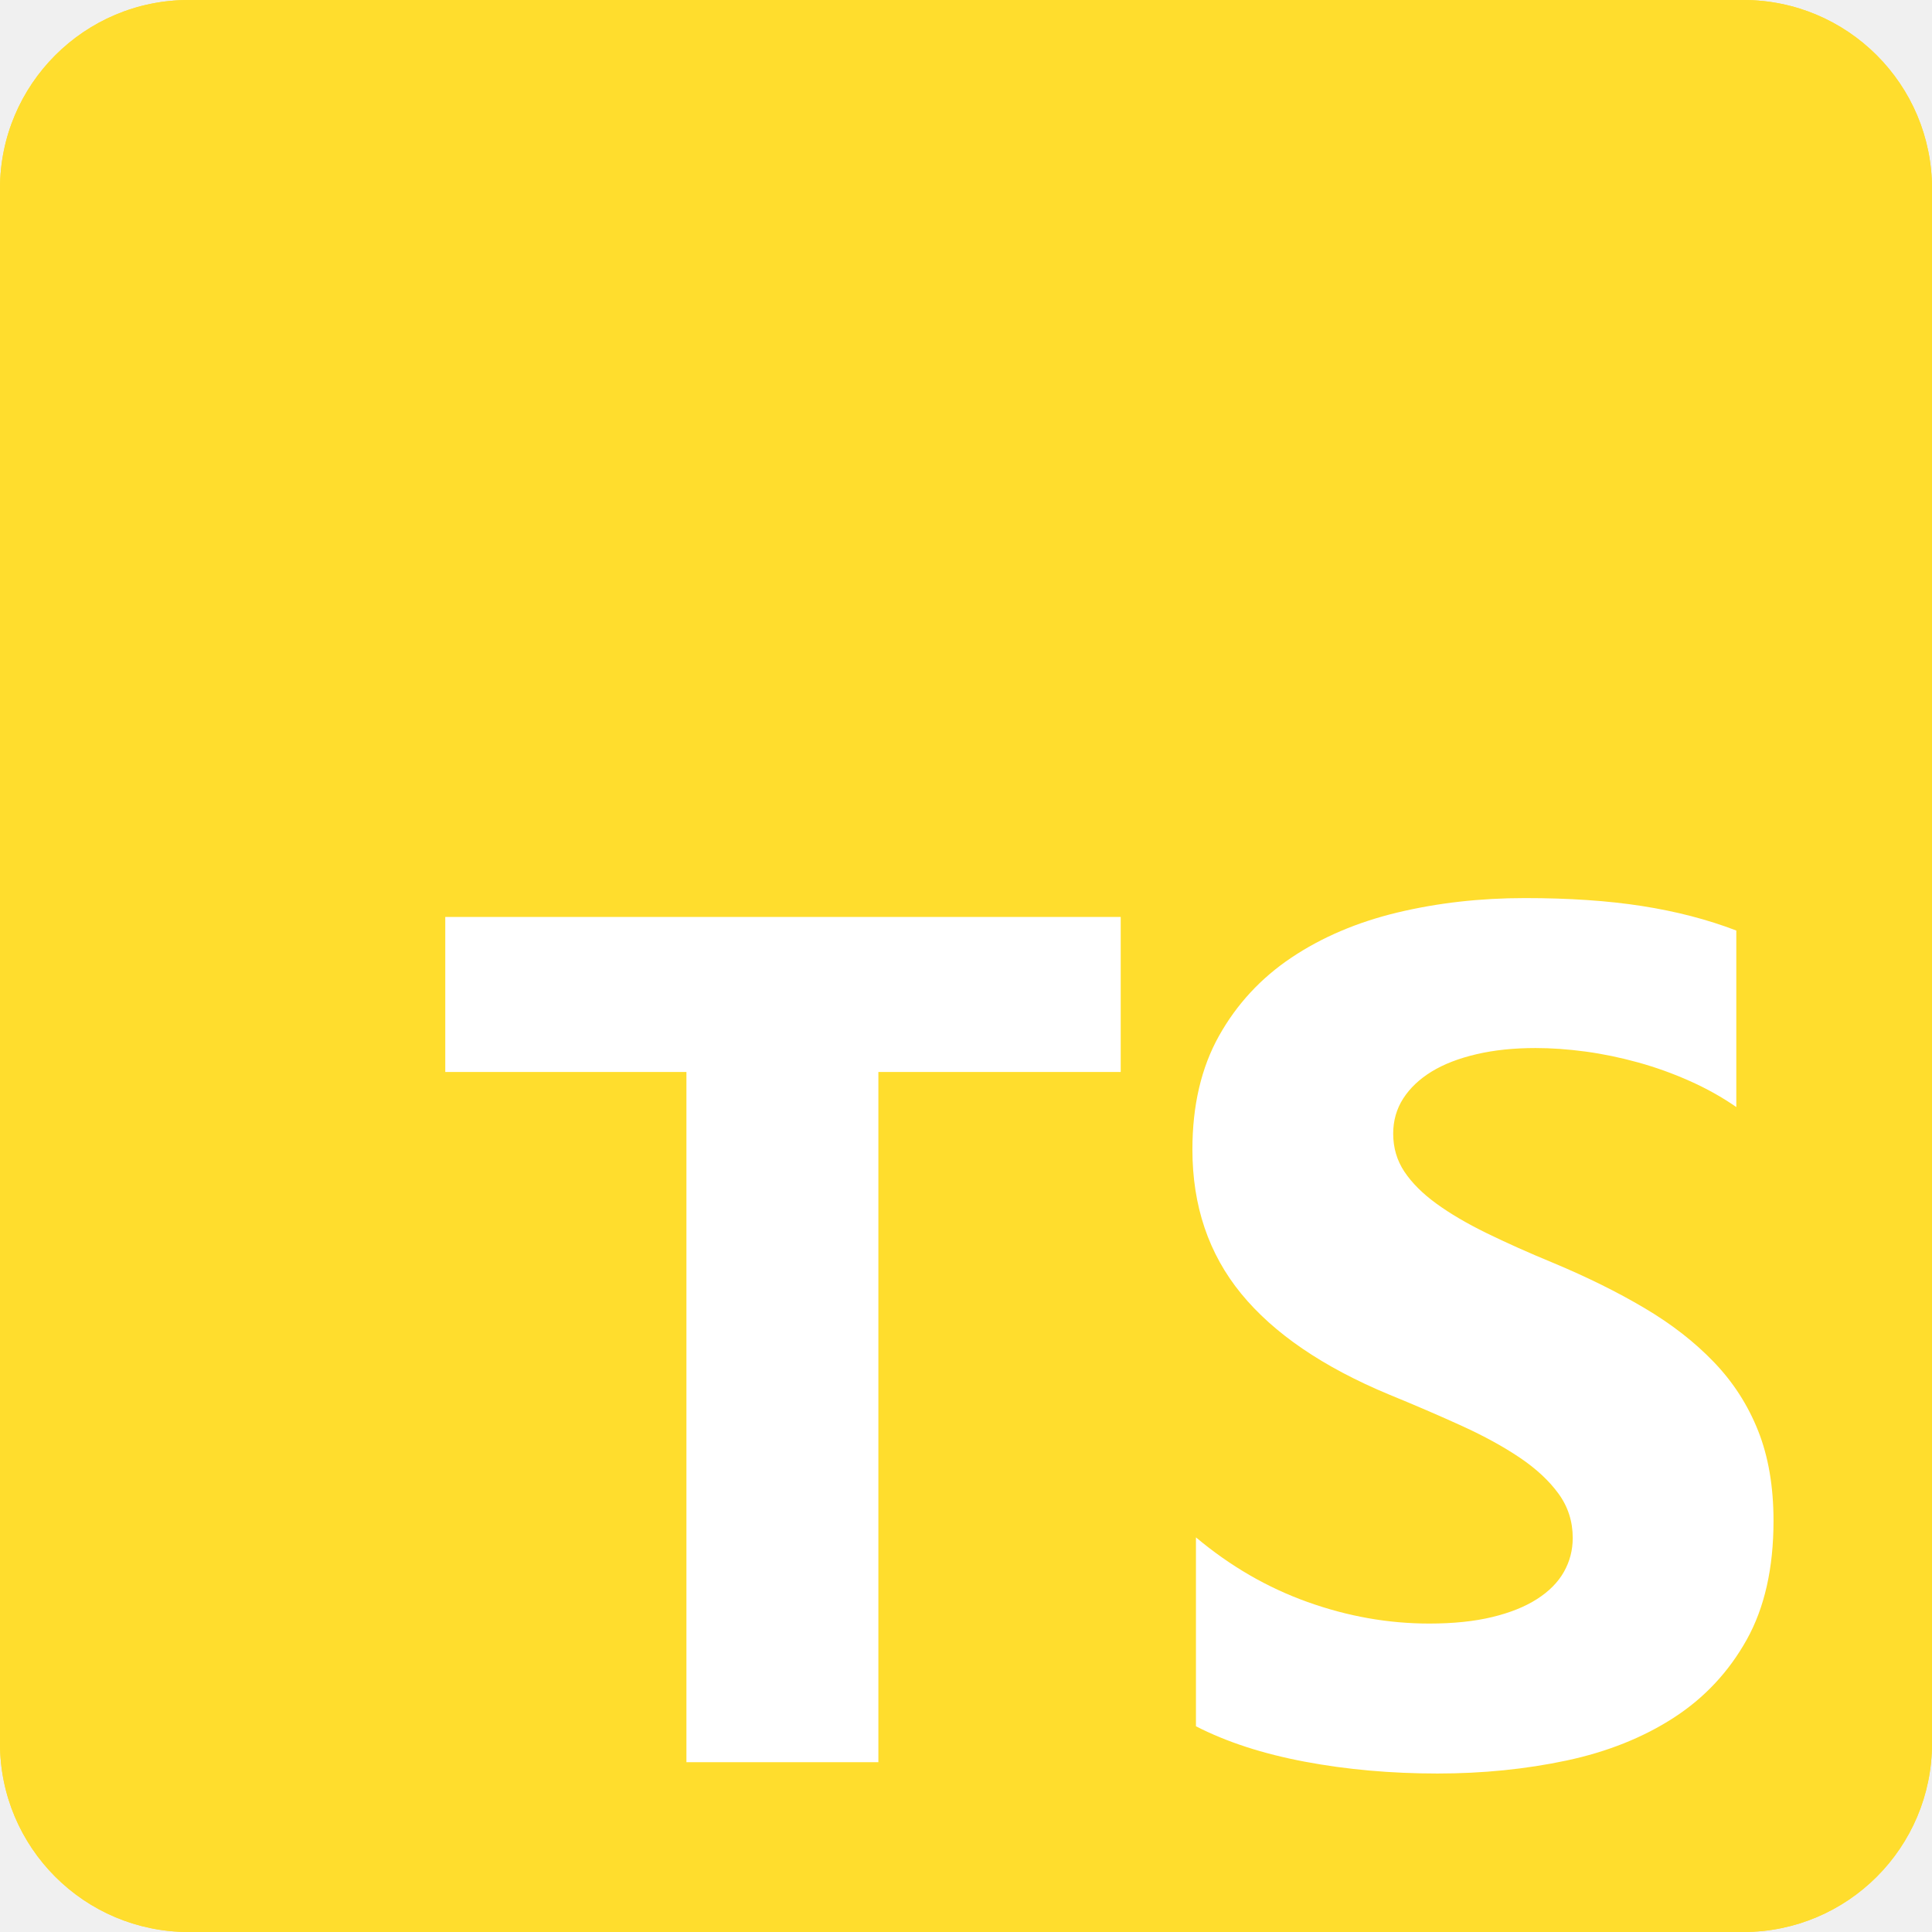
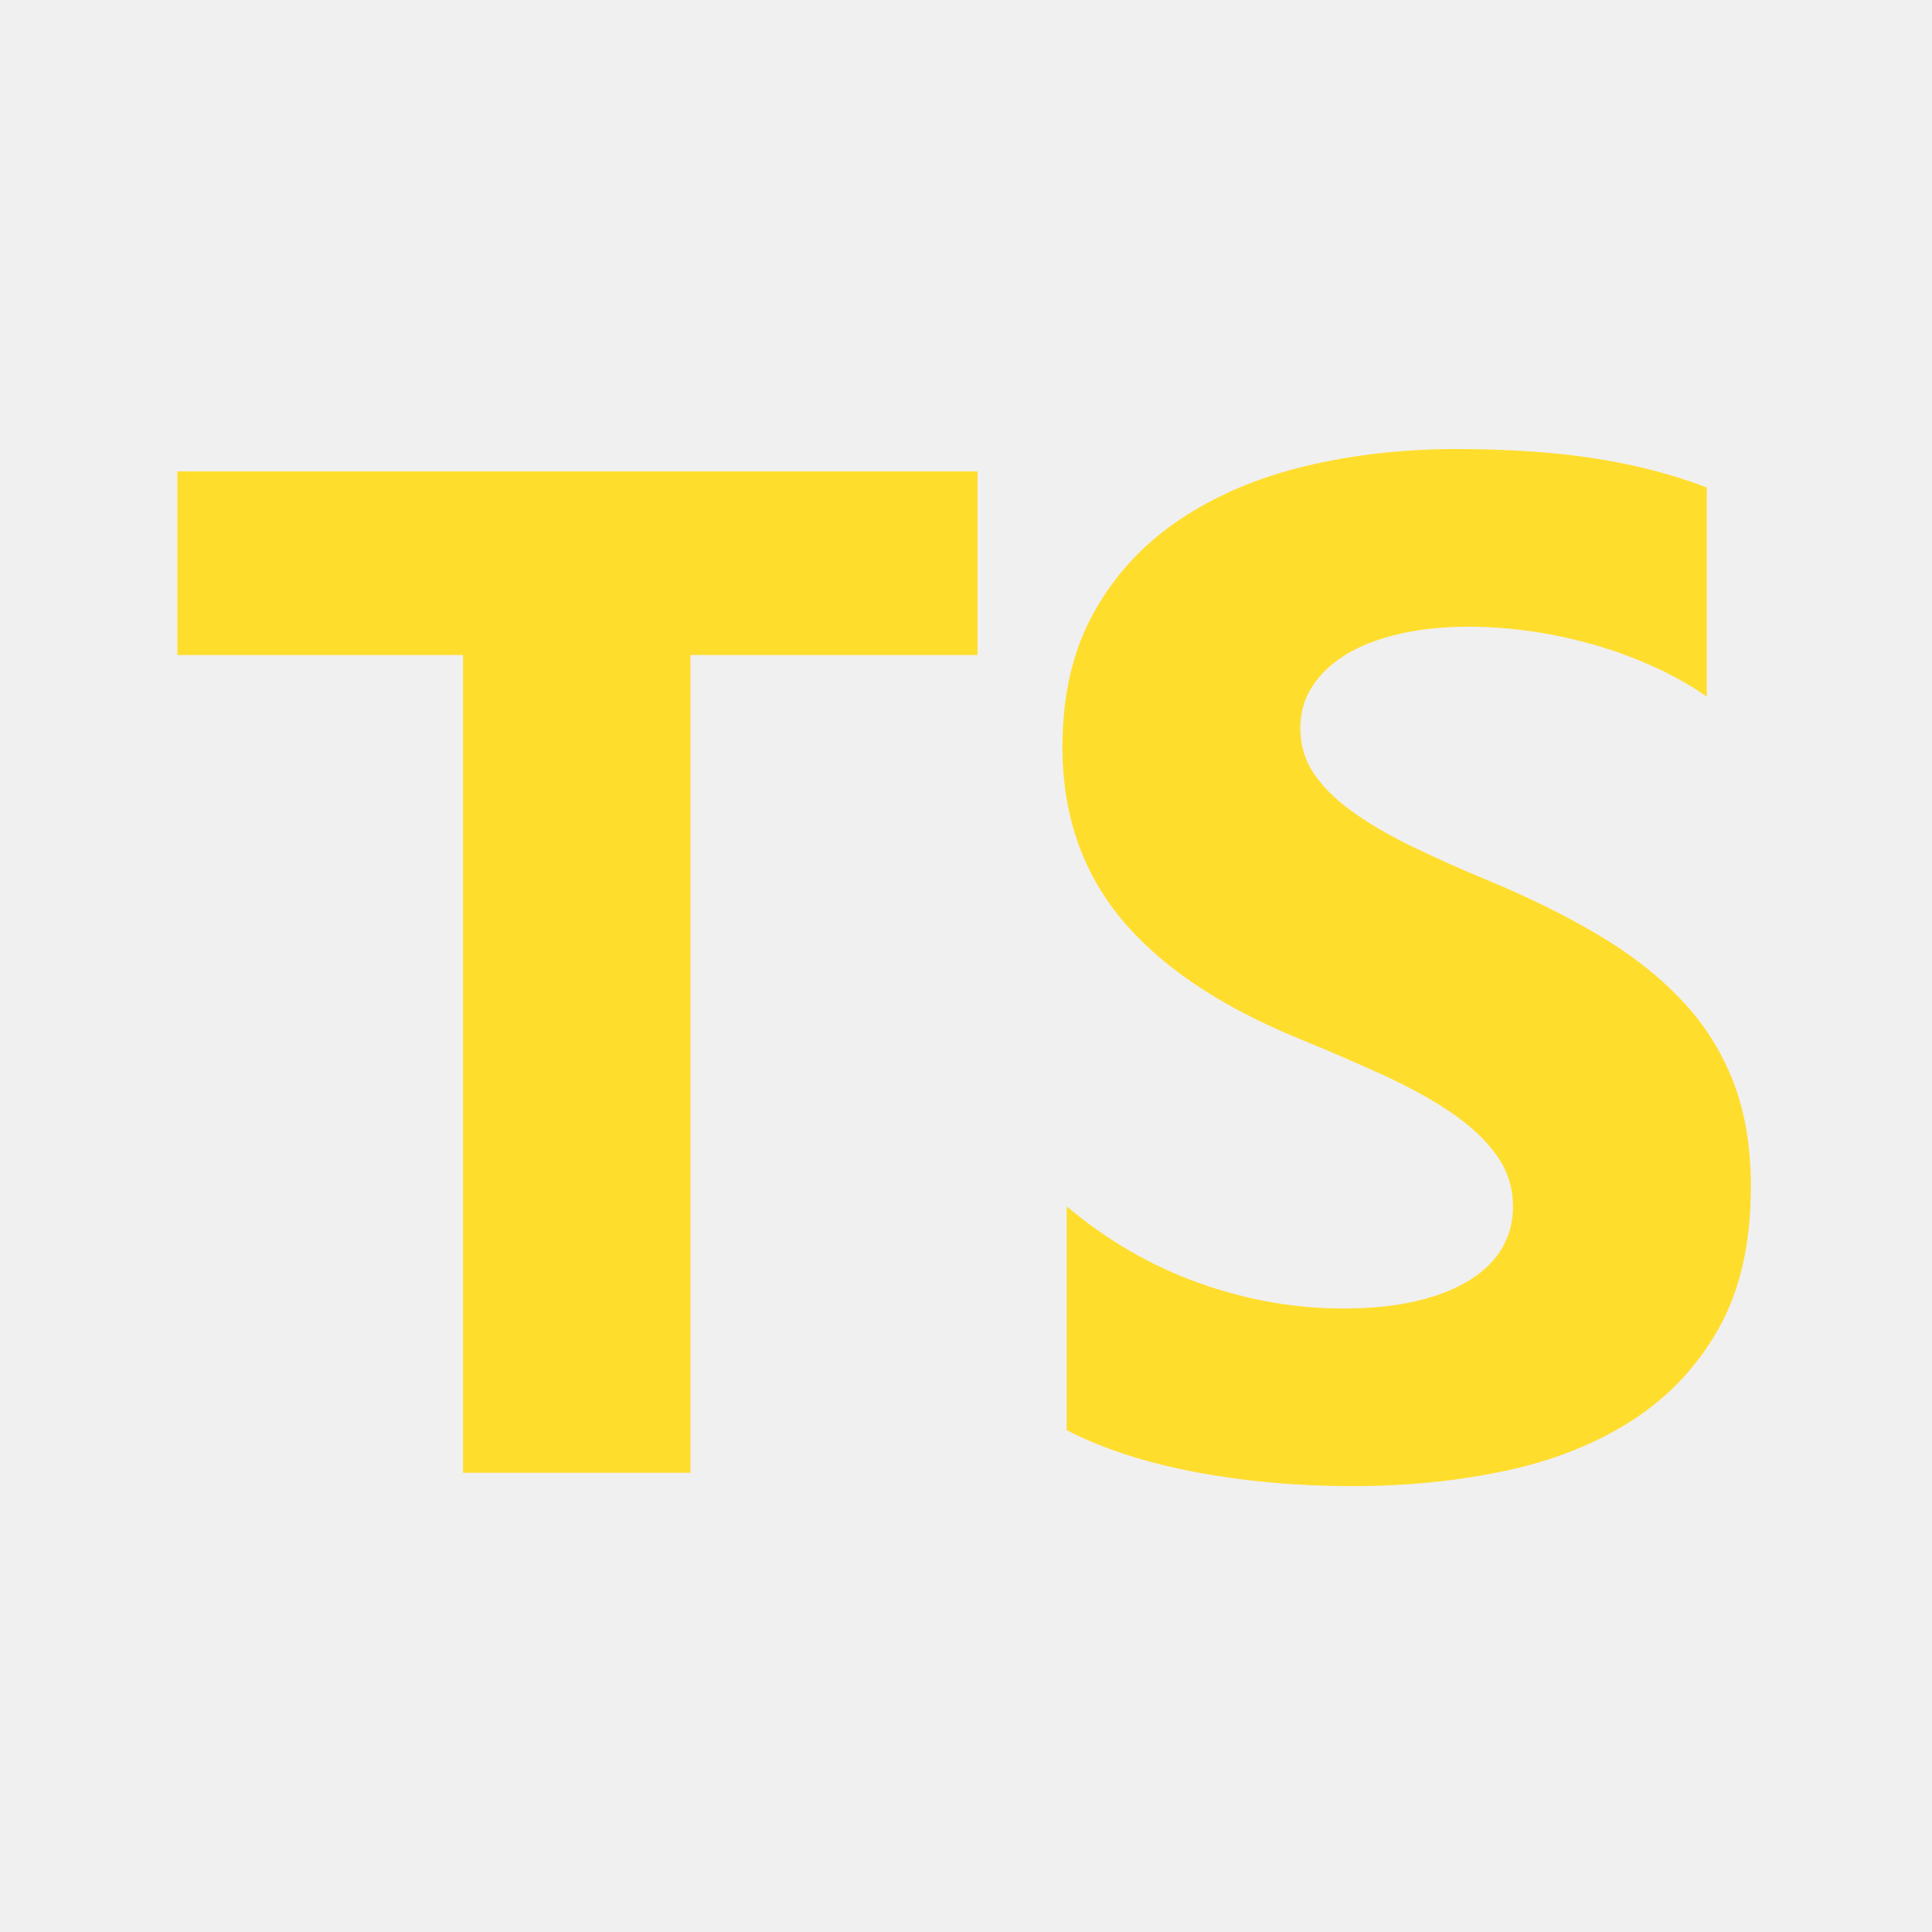
<svg xmlns="http://www.w3.org/2000/svg" version="1.2" baseProfile="tiny-ps" viewBox="0 0 512 512" width="512" height="512">
  <style>
		tspan { white-space:pre }
		.shp0 { fill: #ffdd2d } 
- 		.shp1 { fill: #ffffff } 
	</style>
-   <path id="Layer" class="shp0" d="M0 50C0 22.39 22.39 0 50 0L462 0C489.61 0 512 22.39 512 50L512 462C512 489.61 489.61 512 462 512L50 512C22.39 512 0 489.61 0 462L0 50Z" />
-   <path id="Layer" class="shp0" d="M0 50C0 22.39 22.39 0 50 0L462 0C489.61 0 512 22.39 512 50L512 462C512 489.61 489.61 512 462 512L50 512C22.39 512 0 489.61 0 462L0 50Z" />
-   <path id="Layer" fill-rule="evenodd" class="shp1" d="M316.94 407.42C326.02 415.04 335.88 420.75 346.52 424.55C357.16 428.36 367.91 430.26 378.76 430.26C385.12 430.26 390.68 429.69 395.43 428.54C400.17 427.4 404.14 425.81 407.32 423.77C410.5 421.74 412.88 419.34 414.44 416.58C416.01 413.81 416.79 410.81 416.79 407.58C416.79 403.2 415.54 399.29 413.03 395.85C410.53 392.41 407.11 389.23 402.78 386.31C398.45 383.39 393.31 380.57 387.37 377.86C381.42 375.15 375 372.38 368.12 369.57C350.59 362.27 337.52 353.35 328.91 342.82C320.3 332.28 316 319.56 316 304.64C316 292.96 318.35 282.92 323.04 274.53C327.74 266.13 334.13 259.22 342.21 253.8C350.3 248.38 359.66 244.39 370.31 241.83C380.95 239.28 392.22 238 404.11 238C415.8 238 426.15 238.7 435.18 240.11C444.2 241.52 452.52 243.68 460.14 246.6L460.14 293.38C456.38 290.77 452.29 288.48 447.85 286.5C443.42 284.52 438.86 282.87 434.16 281.57C429.46 280.27 424.8 279.3 420.15 278.67C415.51 278.05 411.1 277.74 406.93 277.74C401.19 277.74 395.97 278.28 391.28 279.38C386.58 280.47 382.62 282.01 379.38 283.99C376.15 285.98 373.65 288.35 371.87 291.11C370.1 293.88 369.21 296.98 369.21 300.42C369.21 304.17 370.2 307.54 372.18 310.51C374.17 313.48 376.98 316.3 380.64 318.96C384.29 321.62 388.72 324.22 393.94 326.78C399.16 329.33 405.05 331.97 411.62 334.68C420.6 338.43 428.66 342.42 435.8 346.65C442.95 350.87 449.08 355.64 454.19 360.96C459.31 366.28 463.22 372.36 465.93 379.19C468.64 386.02 470 393.97 470 403.04C470 415.56 467.63 426.07 462.88 434.57C458.13 443.07 451.69 449.95 443.55 455.22C435.41 460.48 425.94 464.26 415.14 466.56C404.35 468.85 392.95 470 380.95 470C368.64 470 356.93 468.96 345.81 466.87C334.7 464.78 325.08 461.66 316.94 457.48L316.94 407.42ZM232.78 467L181.91 467L181.91 284.08L118 284.08L118 243L297 243L297 284.08L232.78 284.08L232.78 467Z" />
+   <path id="Layer" fill-rule="evenodd" class="shp0" d="M282.68 319.7C293.43 328.73 305.11 335.5 317.72 340C330.32 344.51 343.06 346.76 355.91 346.76C363.45 346.76 370.03 346.09 375.66 344.72C381.28 343.37 385.98 341.49 389.75 339.07C393.51 336.67 396.33 333.83 398.18 330.56C400.04 327.27 400.96 323.72 400.96 319.89C400.96 314.71 399.48 310.07 396.51 306C393.55 301.92 389.5 298.16 384.37 294.7C379.24 291.24 373.15 287.9 366.11 284.69C359.06 281.48 351.46 278.19 343.31 274.87C322.54 266.22 307.06 255.65 296.86 243.18C286.66 230.69 281.56 215.62 281.56 197.95C281.56 184.11 284.35 172.21 289.9 162.28C295.47 152.32 303.04 144.14 312.61 137.72C322.2 131.3 333.28 126.57 345.9 123.54C358.51 120.52 371.86 119 385.94 119C399.79 119 412.05 119.83 422.75 121.5C433.44 123.17 443.29 125.73 452.32 129.19L452.32 184.61C447.86 181.51 443.02 178.8 437.76 176.46C432.51 174.11 427.11 172.16 421.54 170.62C415.97 169.08 410.45 167.93 404.94 167.18C399.45 166.45 394.22 166.08 389.28 166.08C382.48 166.08 376.3 166.72 370.74 168.02C365.18 169.31 360.48 171.14 356.65 173.48C352.82 175.84 349.86 178.65 347.75 181.92C345.65 185.2 344.6 188.87 344.6 192.95C344.6 197.39 345.77 201.38 348.12 204.9C350.47 208.42 353.8 211.76 358.14 214.91C362.46 218.06 367.71 221.14 373.89 224.17C380.08 227.19 387.06 230.32 394.84 233.53C405.48 237.98 415.03 242.7 423.48 247.71C431.95 252.71 439.22 258.36 445.27 264.67C451.34 270.97 455.97 278.17 459.18 286.26C462.39 294.35 464 303.77 464 314.52C464 329.35 461.19 341.8 455.57 351.87C449.94 361.94 442.31 370.09 432.67 376.33C423.02 382.56 411.8 387.04 399.01 389.77C386.23 392.48 372.72 393.84 358.51 393.84C343.92 393.84 330.05 392.61 316.88 390.13C303.72 387.66 292.32 383.96 282.68 379.01L282.68 319.7ZM182.98 390.29L122.71 390.29L122.71 173.59L47 173.59L47 124.92L259.05 124.92L259.05 173.59L182.98 173.59L182.98 390.29Z" />
</svg>
